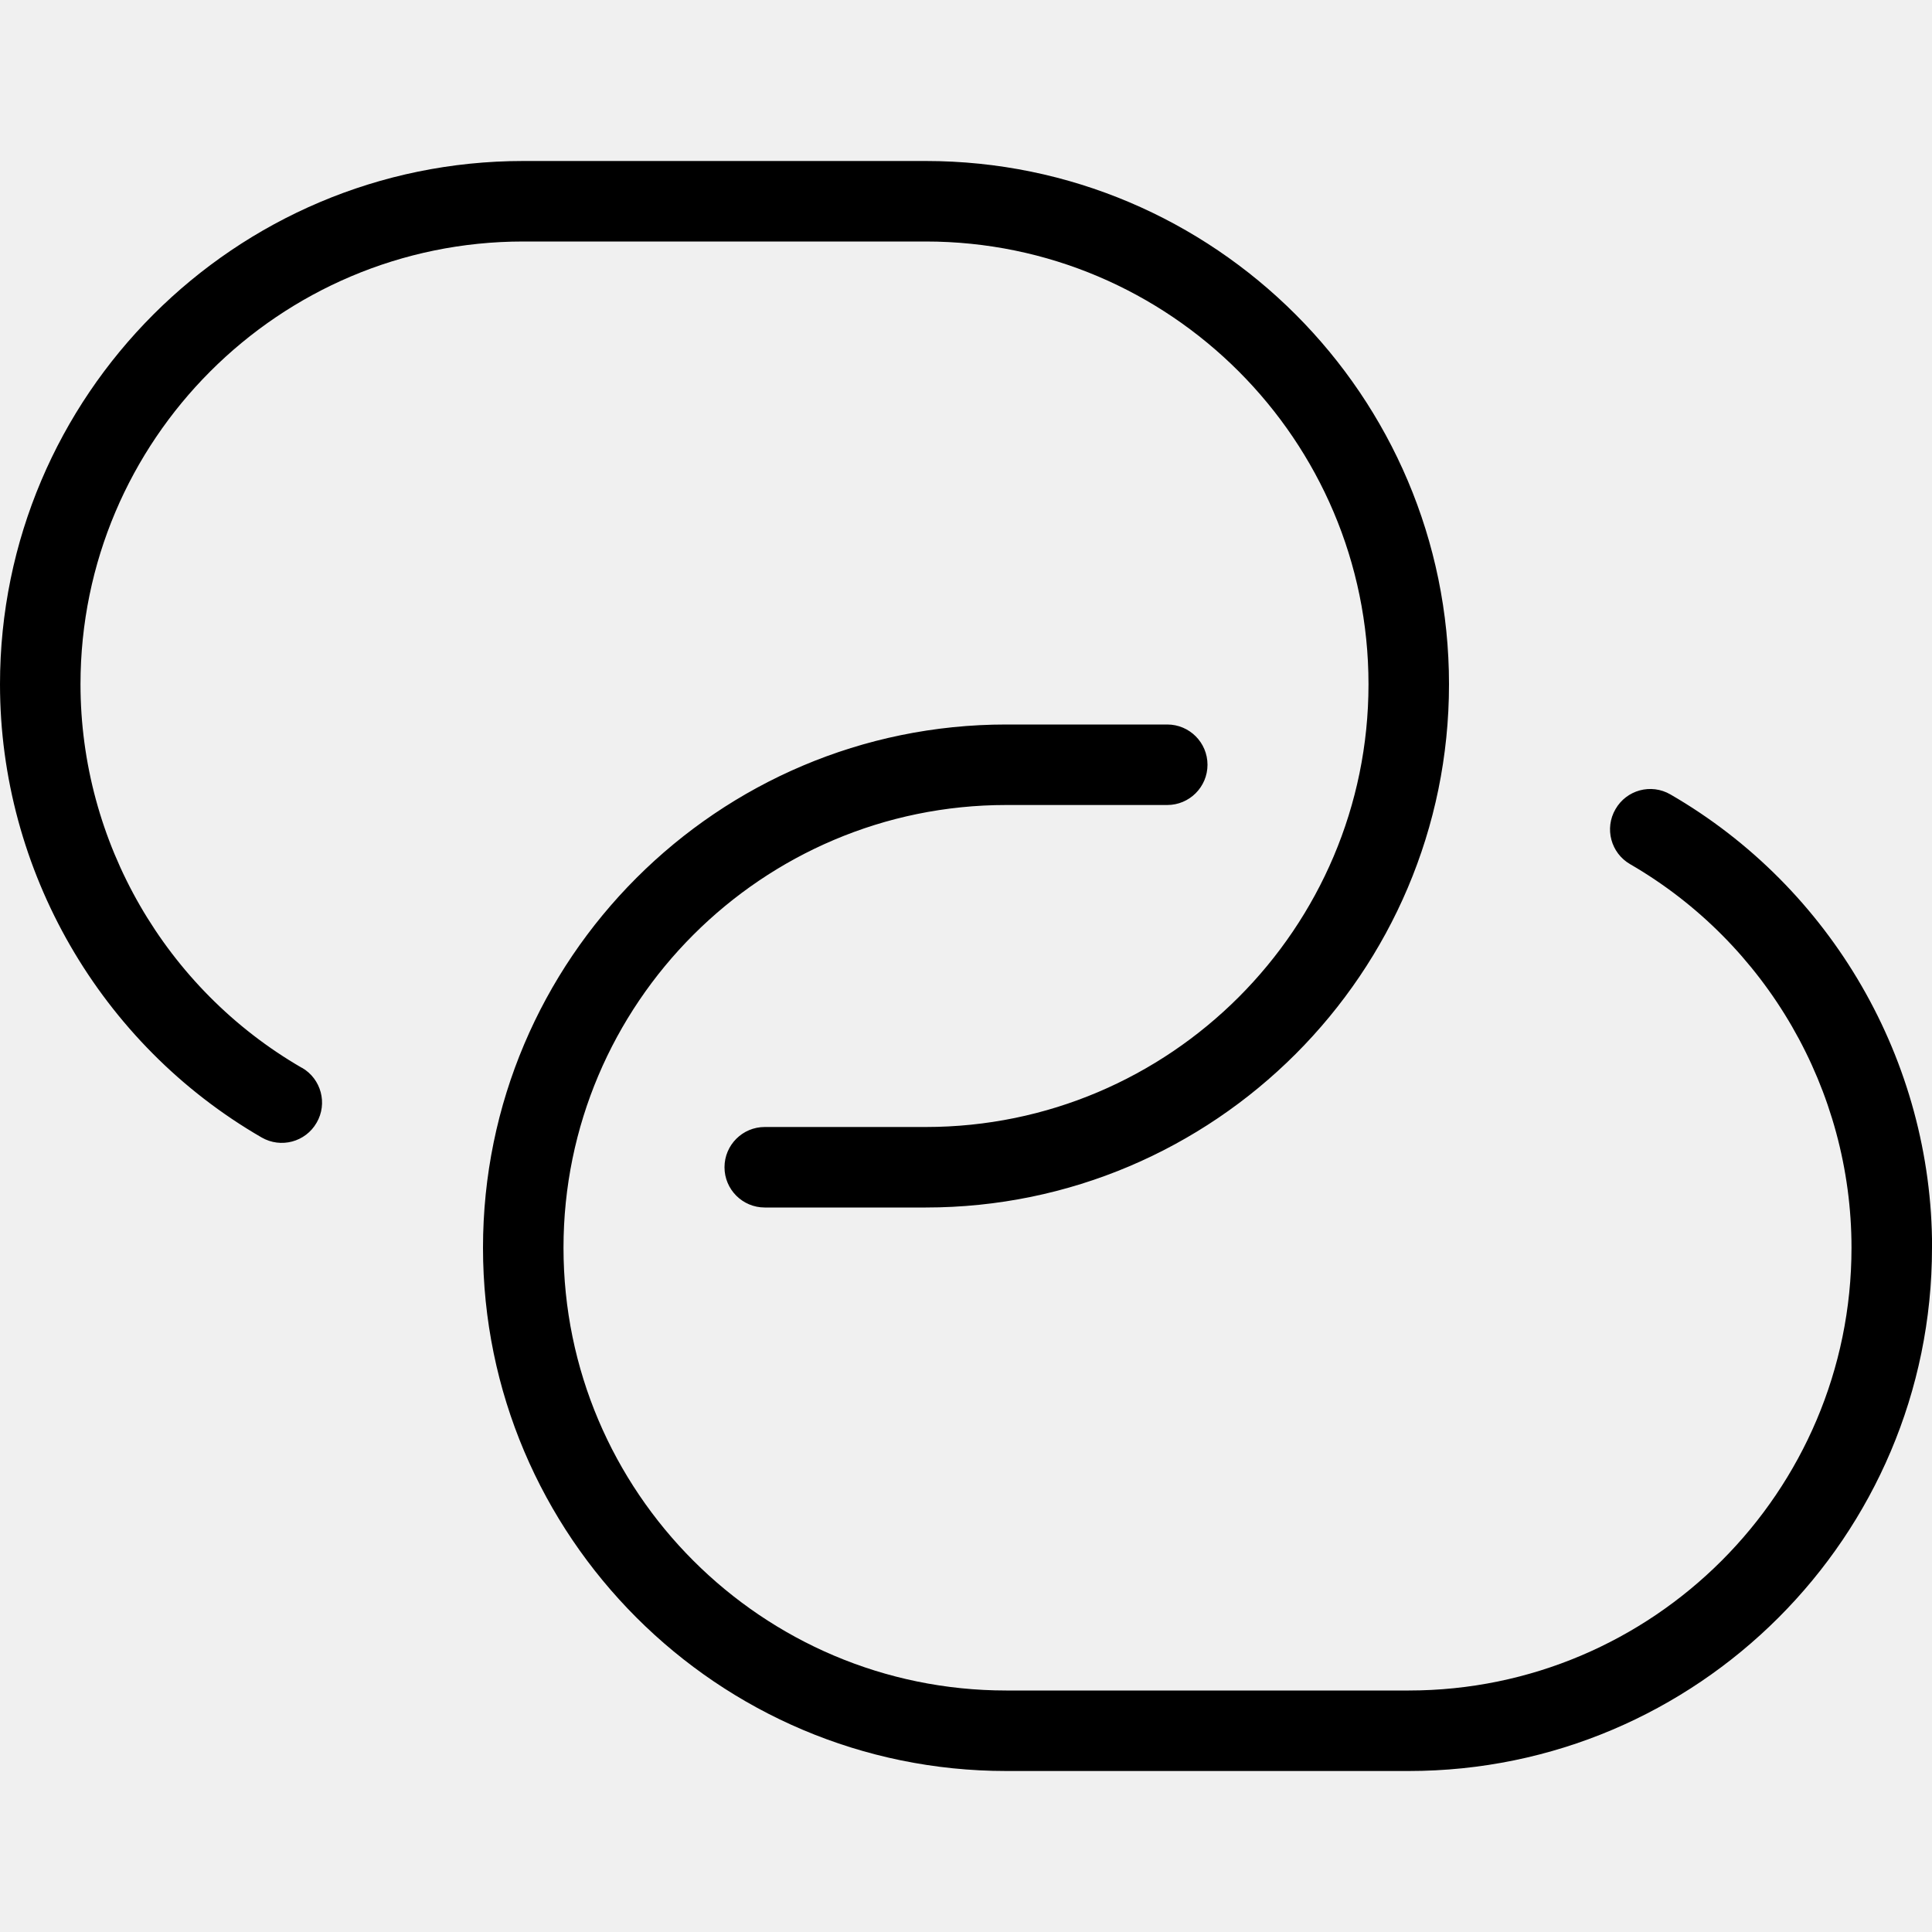
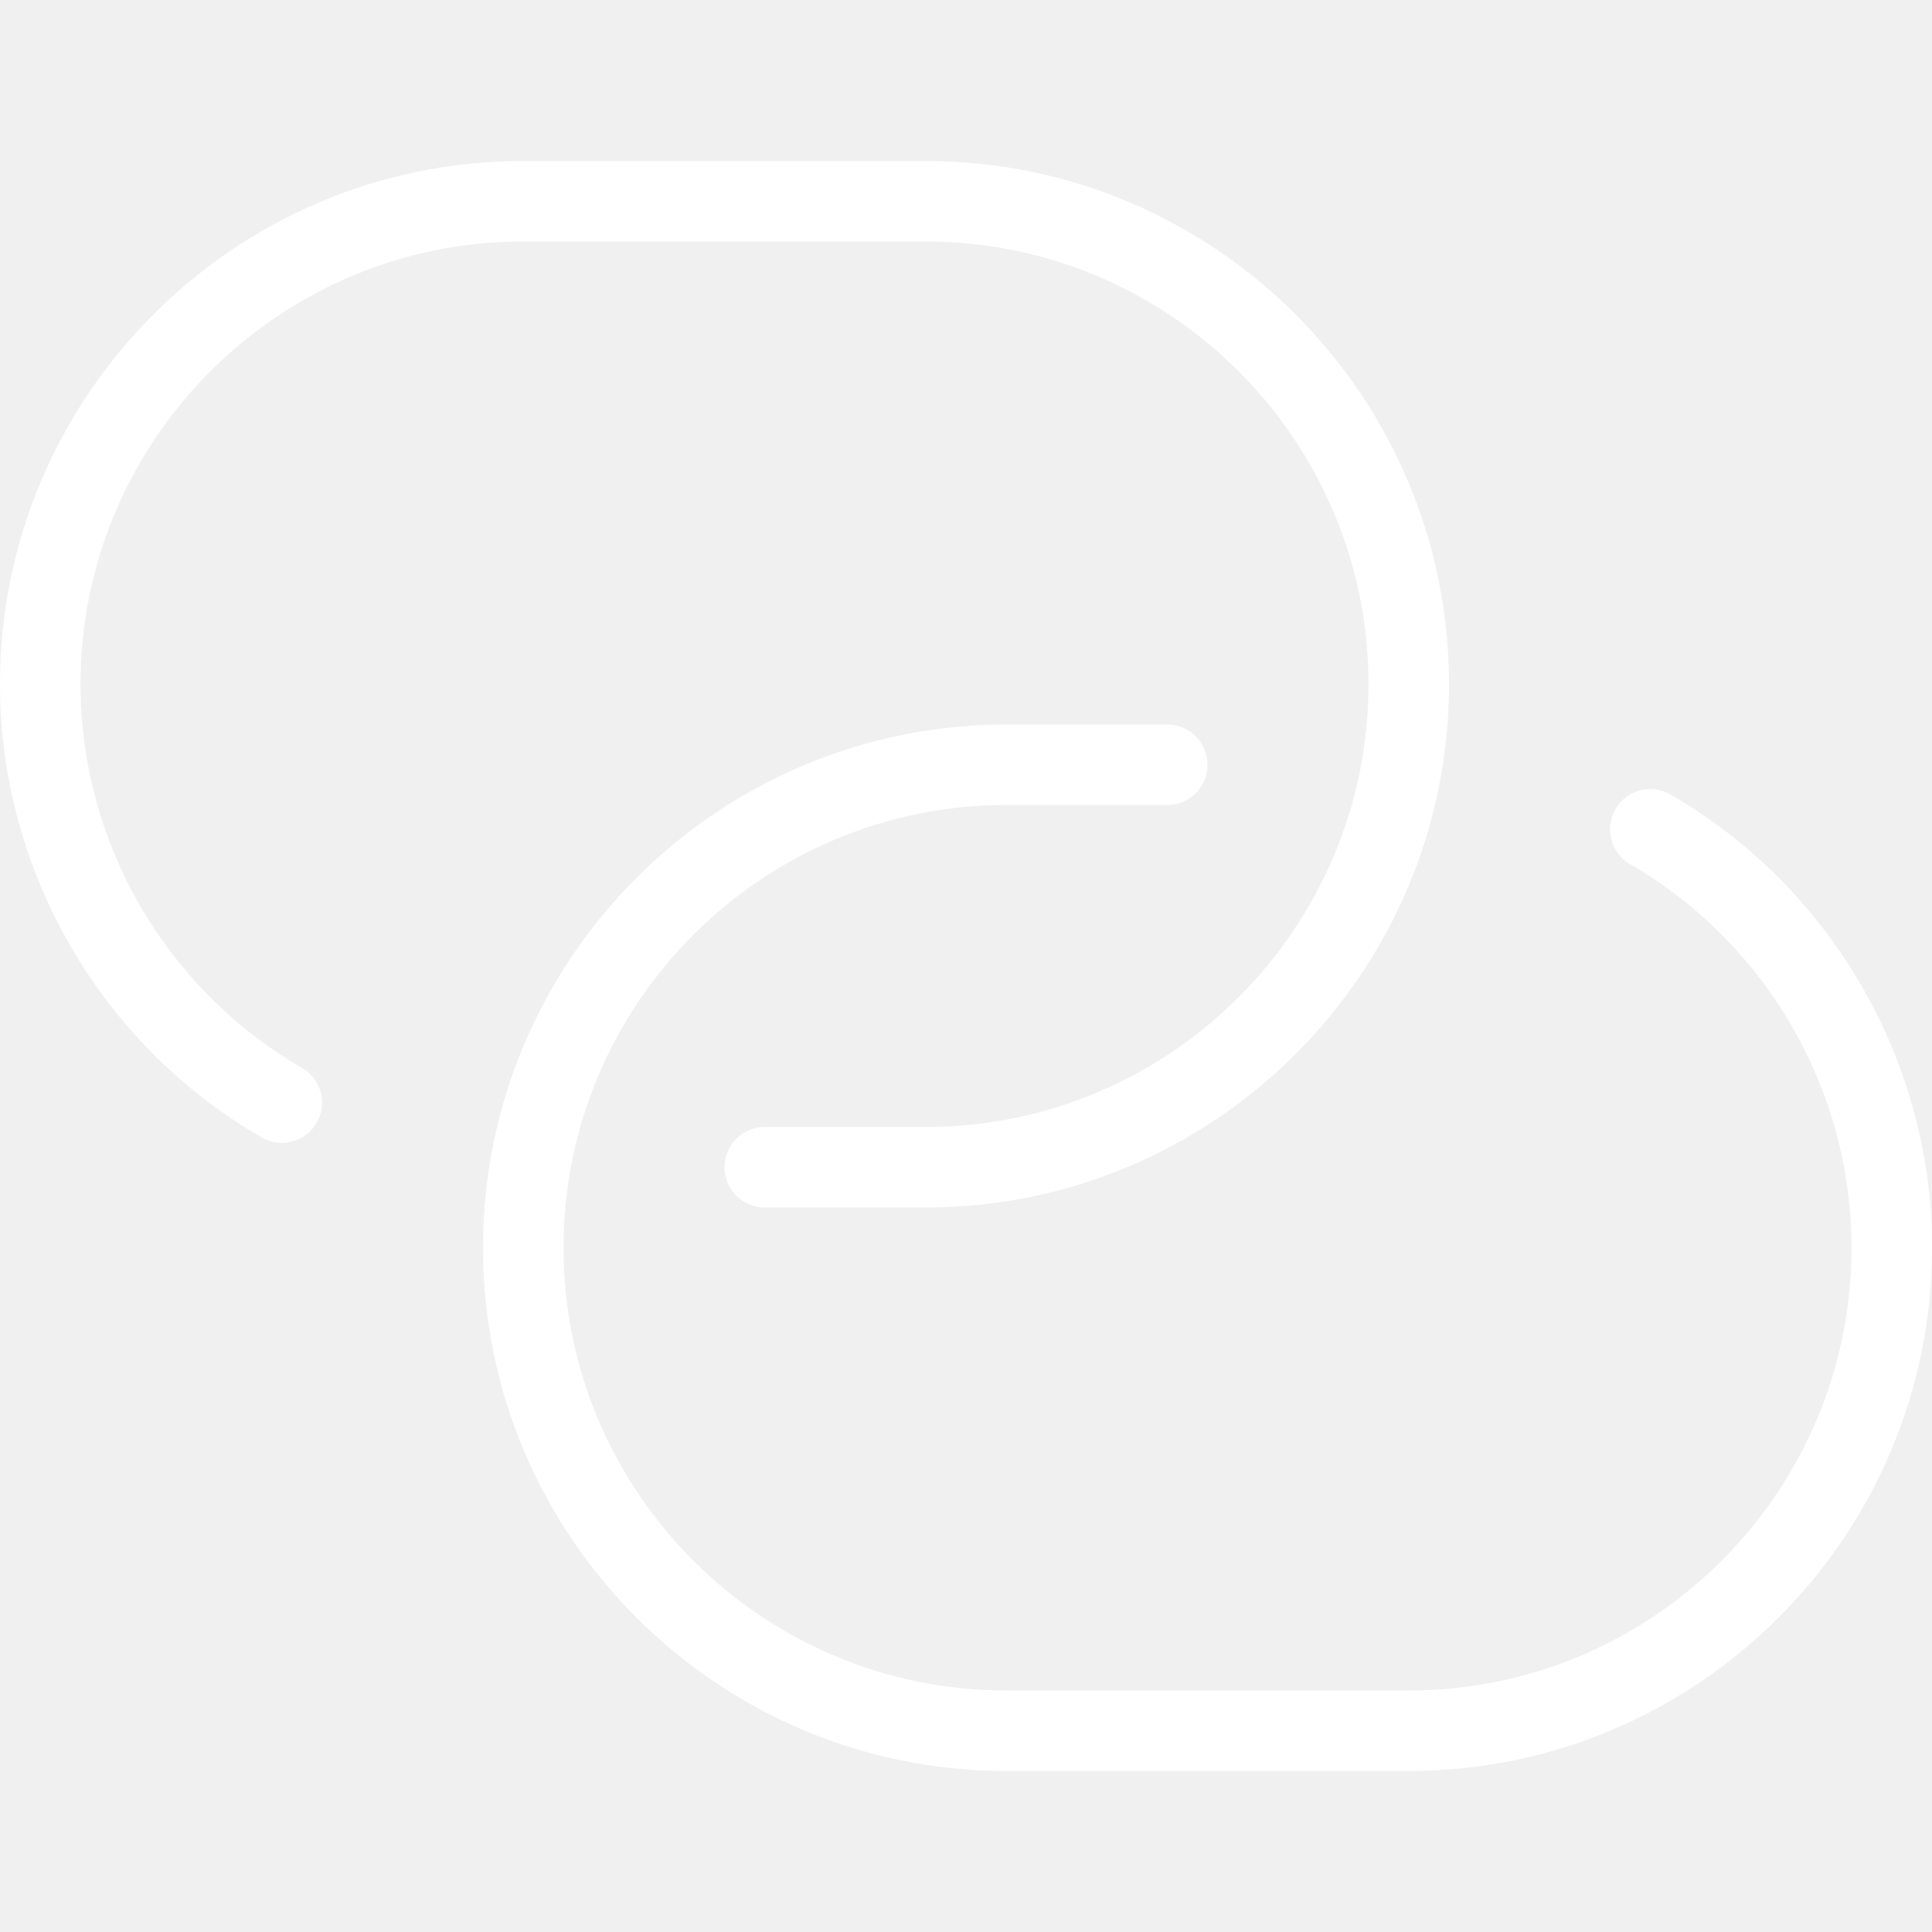
<svg xmlns="http://www.w3.org/2000/svg" id="Layer_1" data-name="Layer 1" viewBox="0 0 24 24" width="512" height="512">
-   <path d="M24,15.5c0,3.584-2.916,6.5-6.5,6.5h-5c-3.584,0-6.5-2.916-6.5-6.5s2.916-6.5,6.5-6.5h2c.276,0,.5,.224,.5,.5s-.224,.5-.5,.5h-2c-3.033,0-5.5,2.468-5.5,5.5s2.467,5.5,5.5,5.5h5c3.033,0,5.5-2.468,5.5-5.5,0-1.958-1.054-3.783-2.75-4.765-.239-.138-.321-.444-.182-.683,.137-.239,.442-.323,.683-.183,2.004,1.159,3.25,3.316,3.25,5.63ZM3.75,13.265c-1.697-.981-2.75-2.807-2.75-4.765C1,5.468,3.467,3,6.5,3h5c3.033,0,5.5,2.468,5.5,5.5s-2.467,5.5-5.5,5.5h-2c-.276,0-.5,.224-.5,.5s.224,.5,.5,.5h2c3.584,0,6.5-2.916,6.5-6.5s-2.916-6.5-6.5-6.5H6.5C2.916,2,0,4.916,0,8.5c0,2.313,1.245,4.471,3.25,5.63,.239,.138,.545,.057,.683-.183,.139-.238,.057-.545-.182-.683Z" />
+   <path d="M24,15.5c0,3.584-2.916,6.5-6.5,6.5h-5c-3.584,0-6.5-2.916-6.5-6.5s2.916-6.5,6.5-6.5h2c.276,0,.5,.224,.5,.5s-.224,.5-.5,.5h-2c-3.033,0-5.5,2.468-5.5,5.5s2.467,5.5,5.5,5.5h5c3.033,0,5.5-2.468,5.5-5.5,0-1.958-1.054-3.783-2.75-4.765-.239-.138-.321-.444-.182-.683,.137-.239,.442-.323,.683-.183,2.004,1.159,3.25,3.316,3.25,5.63ZM3.75,13.265c-1.697-.981-2.75-2.807-2.75-4.765C1,5.468,3.467,3,6.5,3h5c3.033,0,5.5,2.468,5.5,5.5s-2.467,5.5-5.5,5.5h-2c-.276,0-.5,.224-.5,.5s.224,.5,.5,.5h2c3.584,0,6.5-2.916,6.5-6.5s-2.916-6.5-6.5-6.5H6.5C2.916,2,0,4.916,0,8.5c0,2.313,1.245,4.471,3.25,5.63,.239,.138,.545,.057,.683-.183,.139-.238,.057-.545-.182-.683Z" fill="white" />
</svg>
